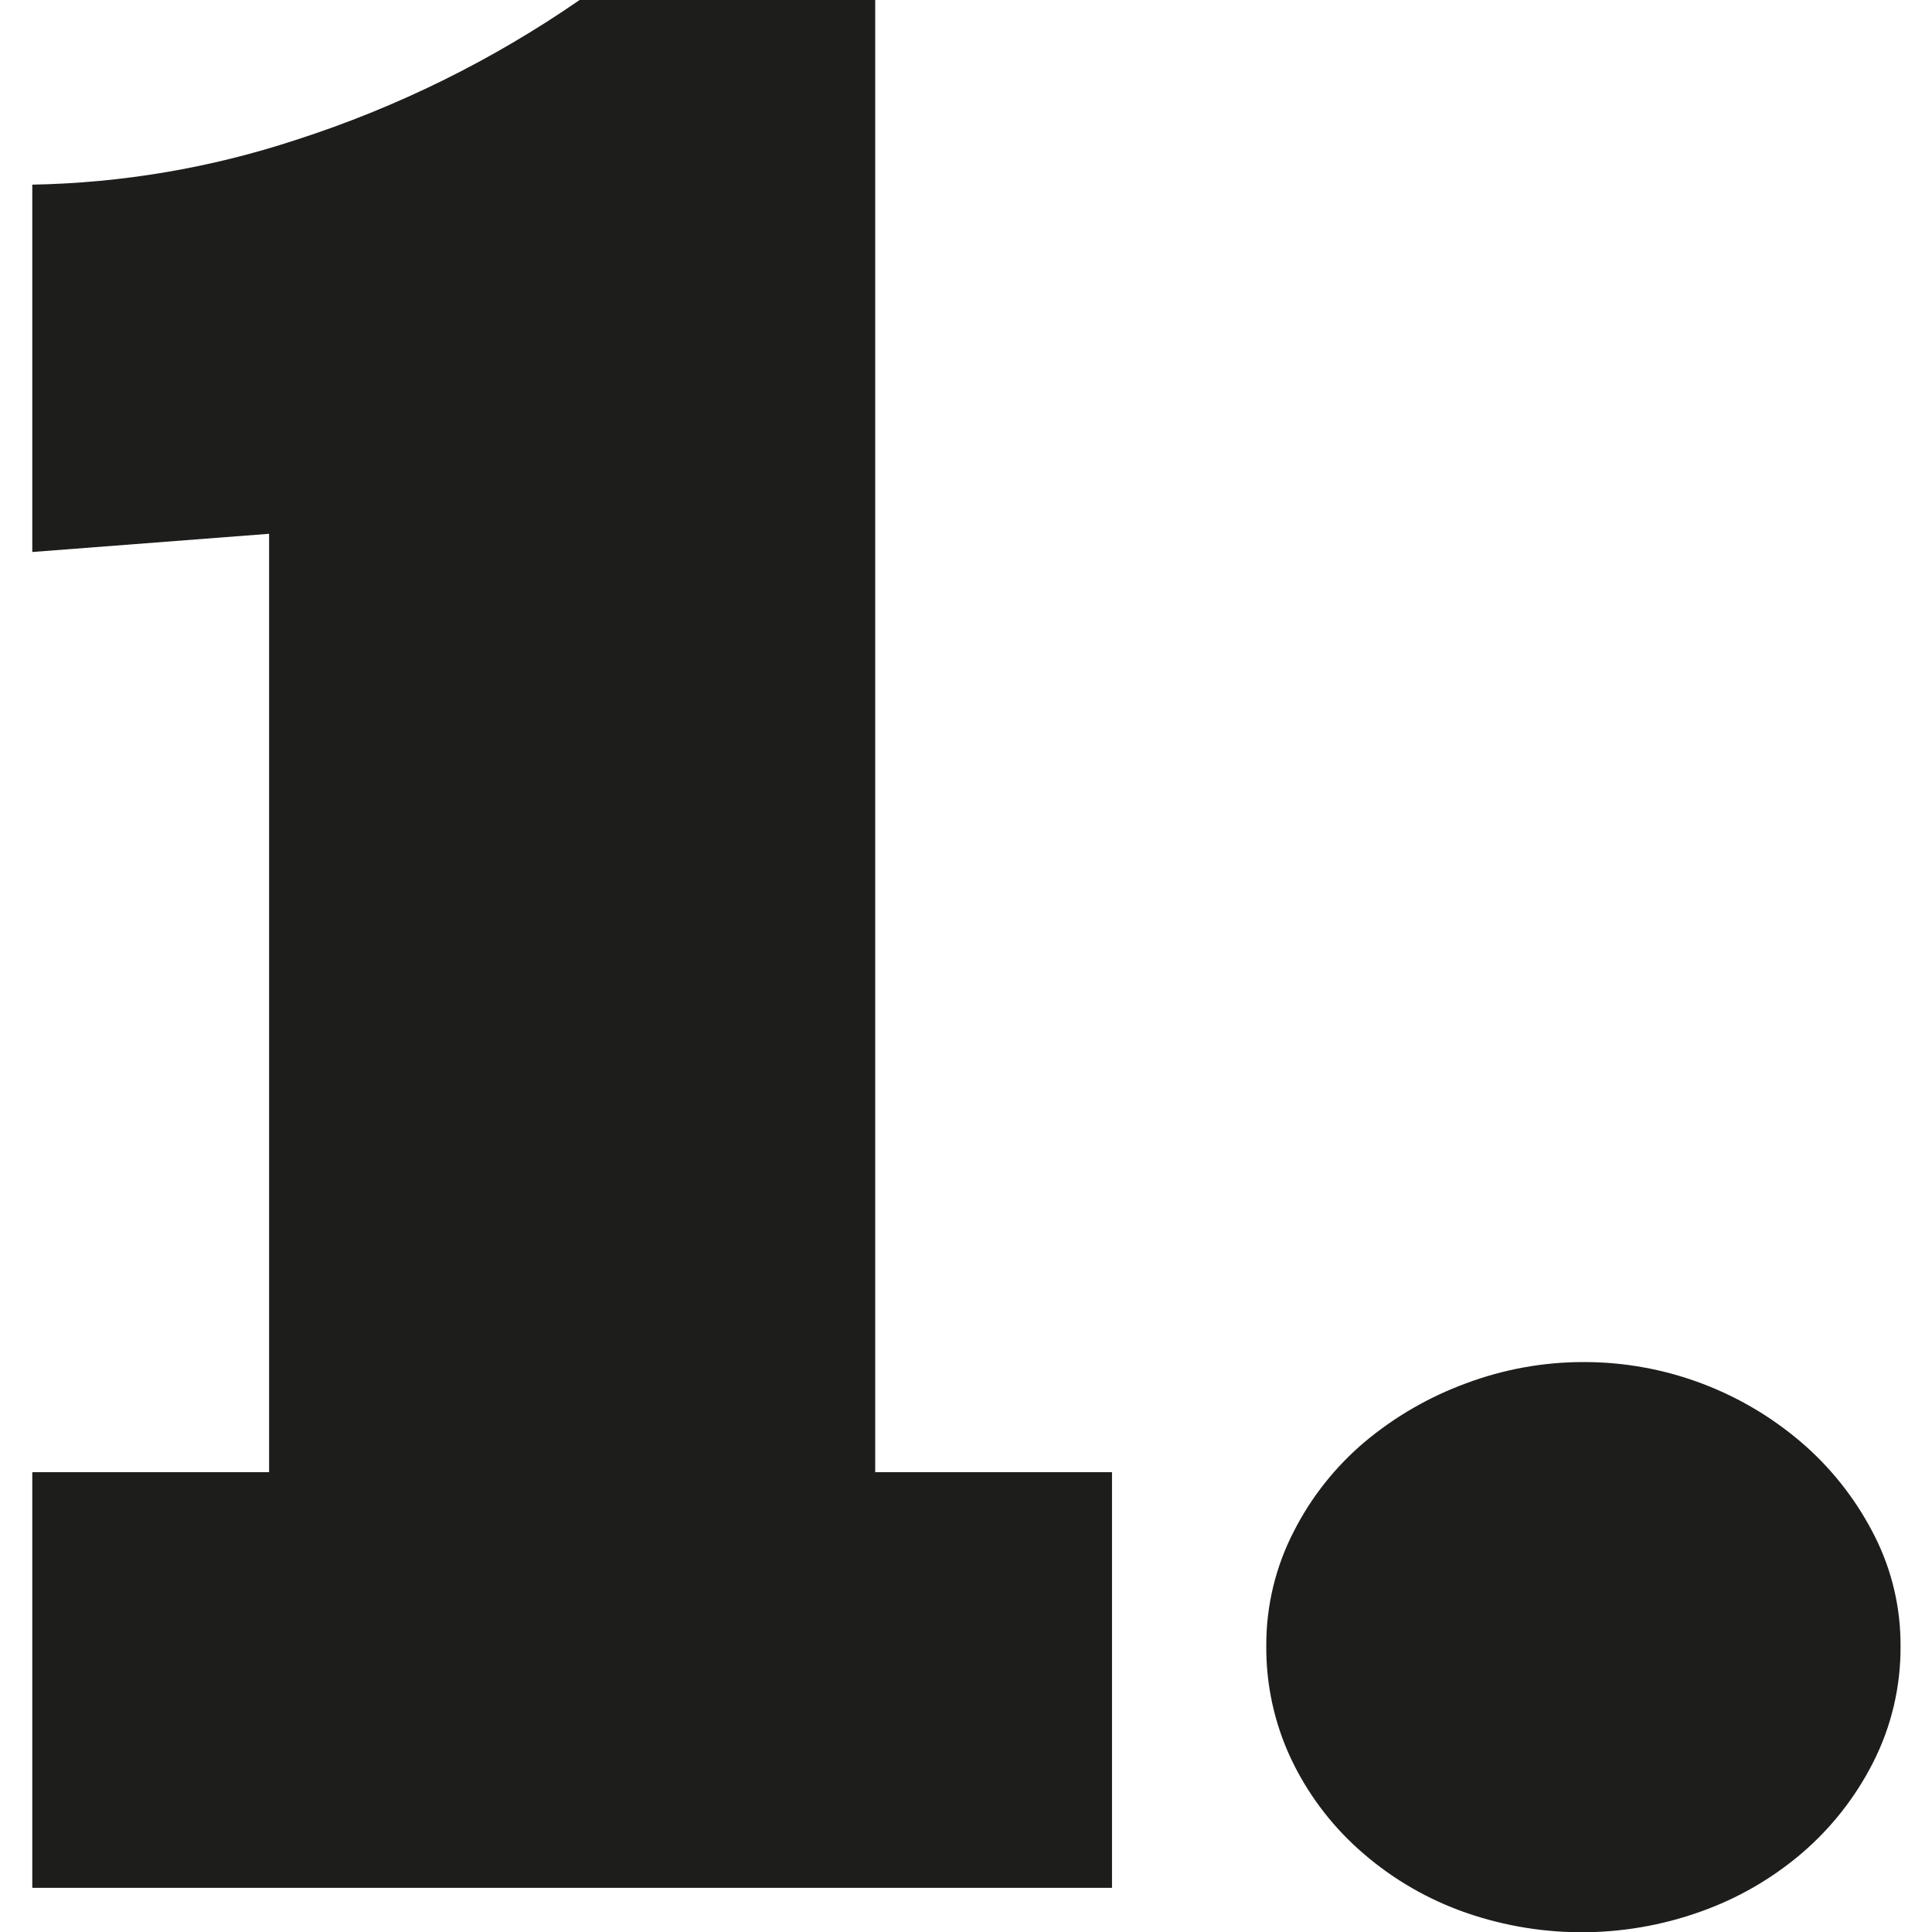
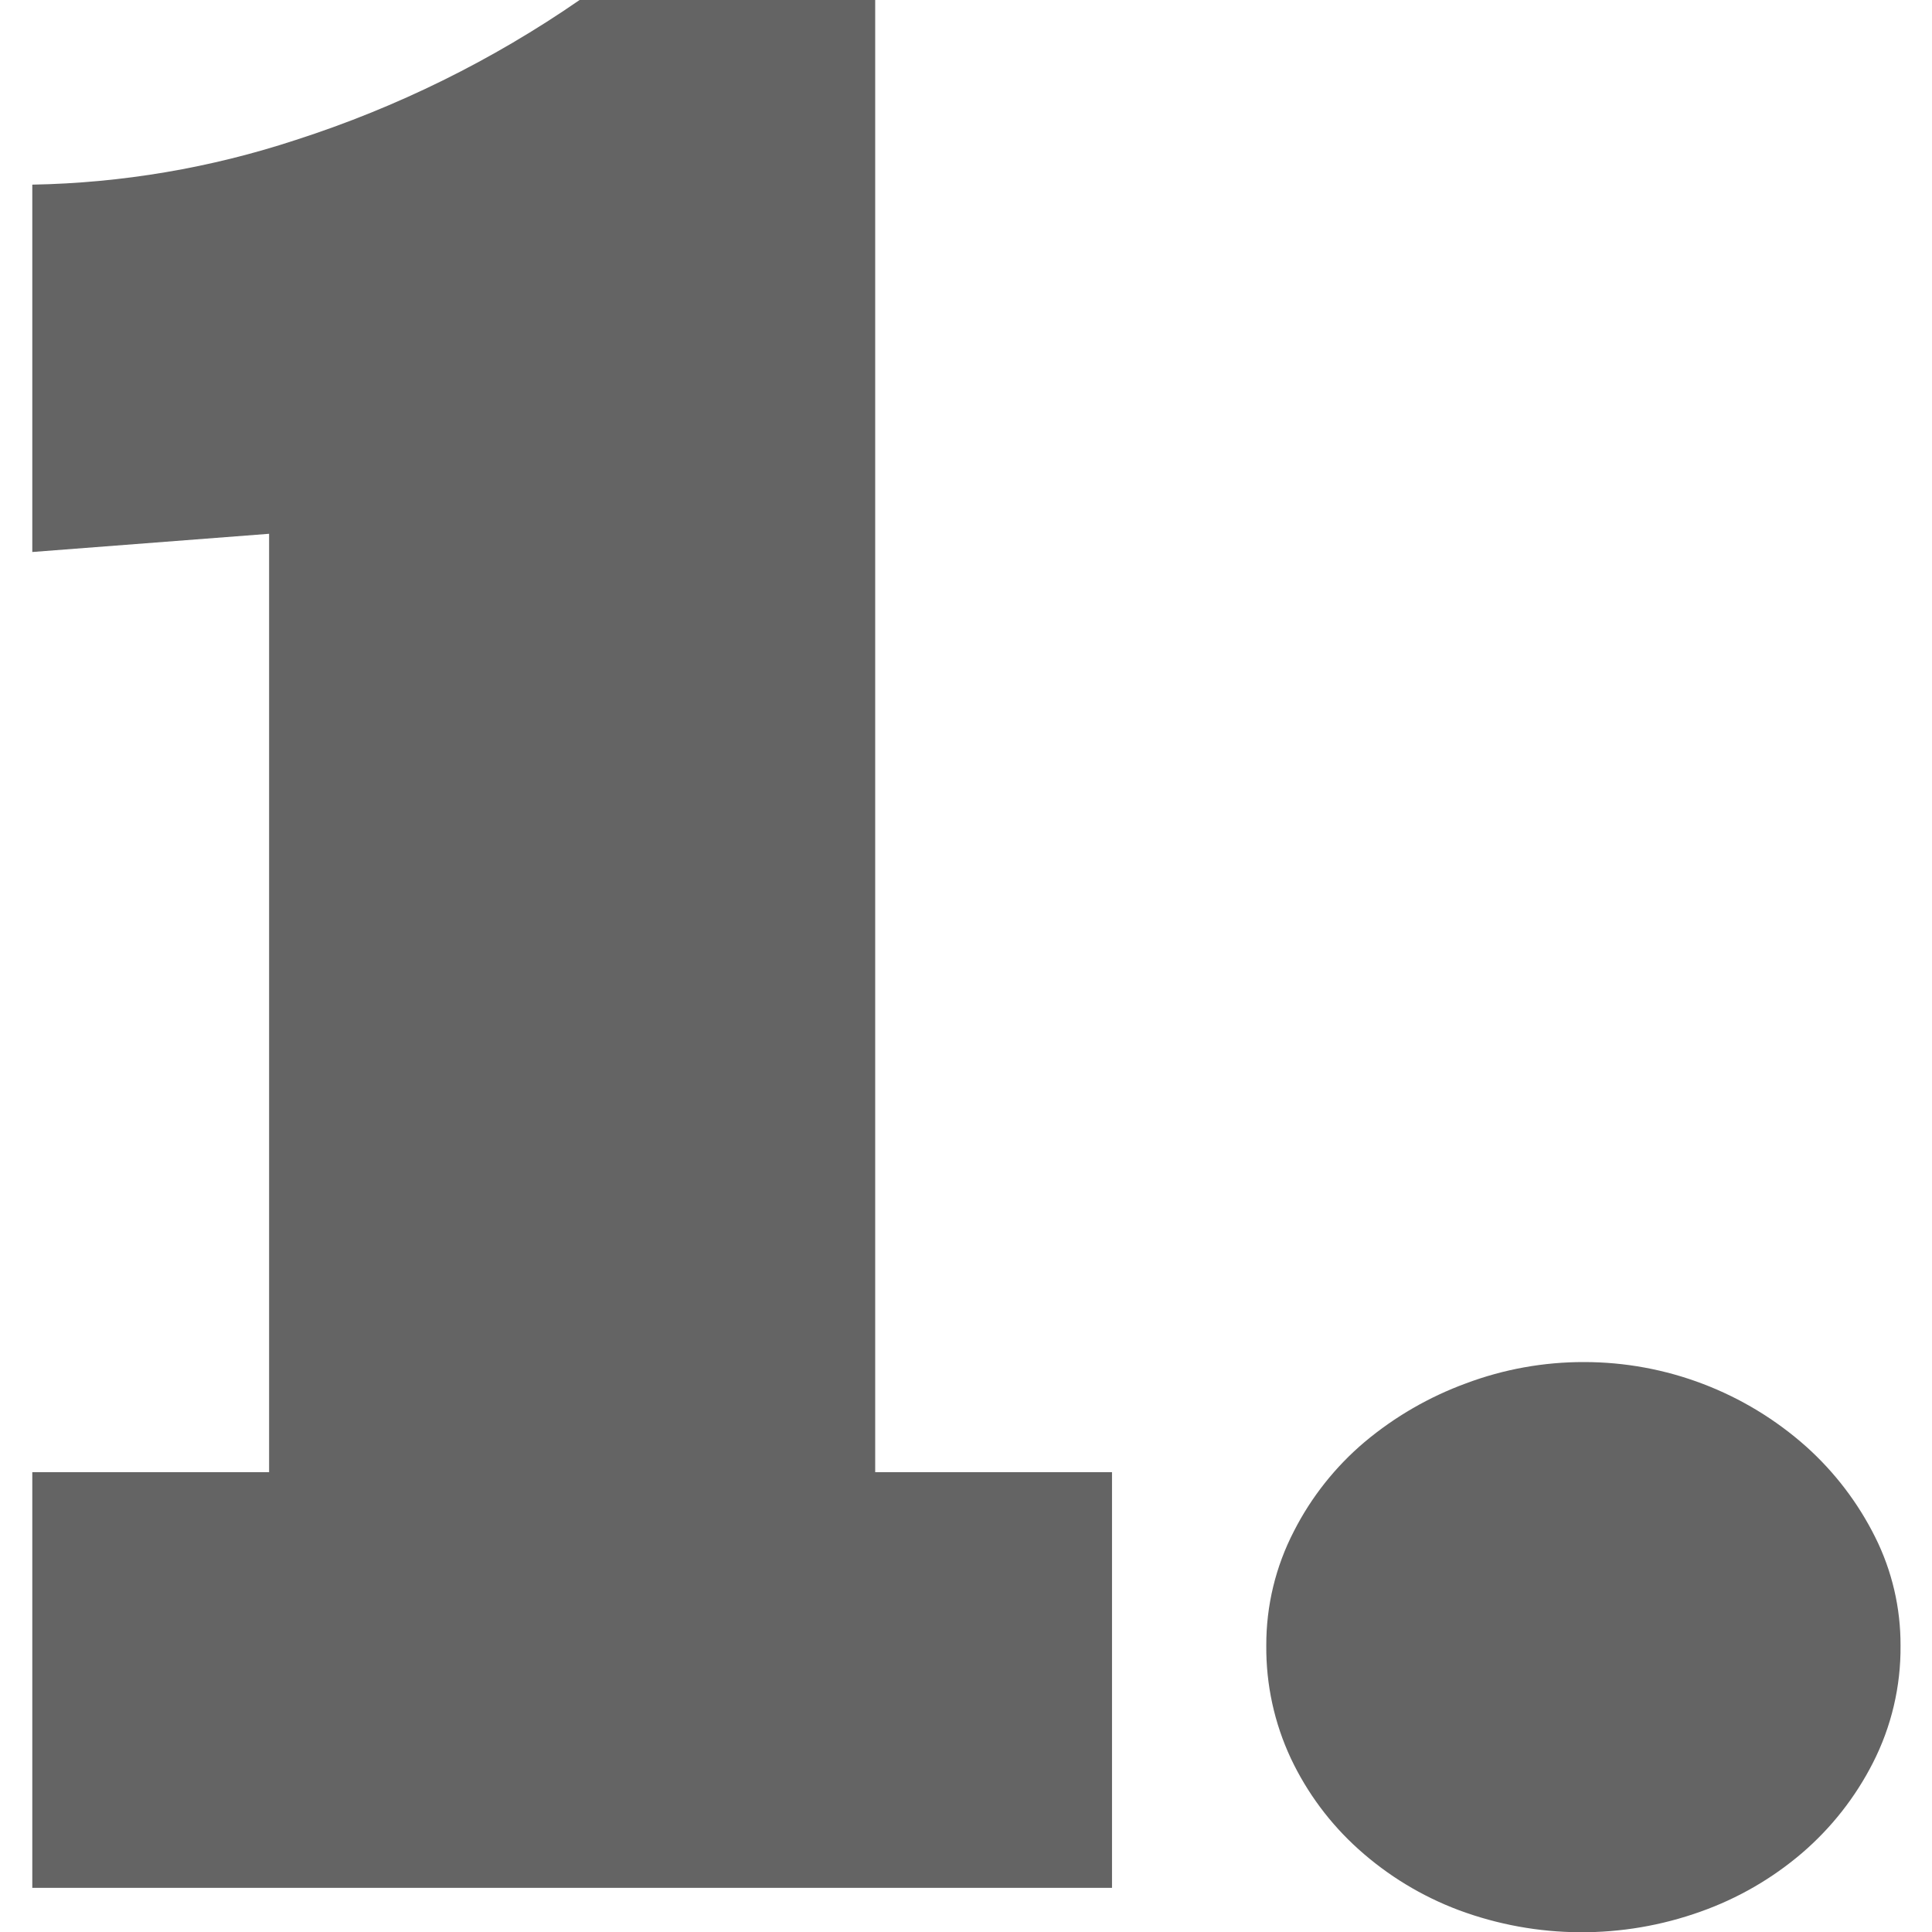
<svg xmlns="http://www.w3.org/2000/svg" id="icon-nr-1" data-name="Nr 1" viewBox="0 0 70 70">
  <defs>
-     <style>.cls-1{fill:#1d1d1b;}</style>
+     <style>.cls-1{fill:#646464;}</style>
  </defs>
  <path class="cls-1" d="M1.17,53.34H9.75v-34L1.17,20V6.69a32.39,32.39,0,0,0,9.55-1.62A39.15,39.15,0,0,0,21,0H31.71V53.34h8.58V68.4H1.17V53.34Z" />
  <path class="cls-1" d="M45.88,59.62a8.94,8.94,0,0,1,1-4.14,10.43,10.43,0,0,1,2.57-3.24,12.32,12.32,0,0,1,3.67-2.12,12.1,12.1,0,0,1,4.27-.77,12.1,12.1,0,0,1,8.06,3.07,11,11,0,0,1,2.49,3.27,8.71,8.71,0,0,1,.92,3.94,9.16,9.16,0,0,1-1,4.24,10.71,10.71,0,0,1-2.57,3.27,11.63,11.63,0,0,1-3.67,2.12,12.78,12.78,0,0,1-8.76-.05A11.44,11.44,0,0,1,49.22,67a10.39,10.39,0,0,1-2.45-3.29A9.45,9.45,0,0,1,45.88,59.62Z" />
</svg>
